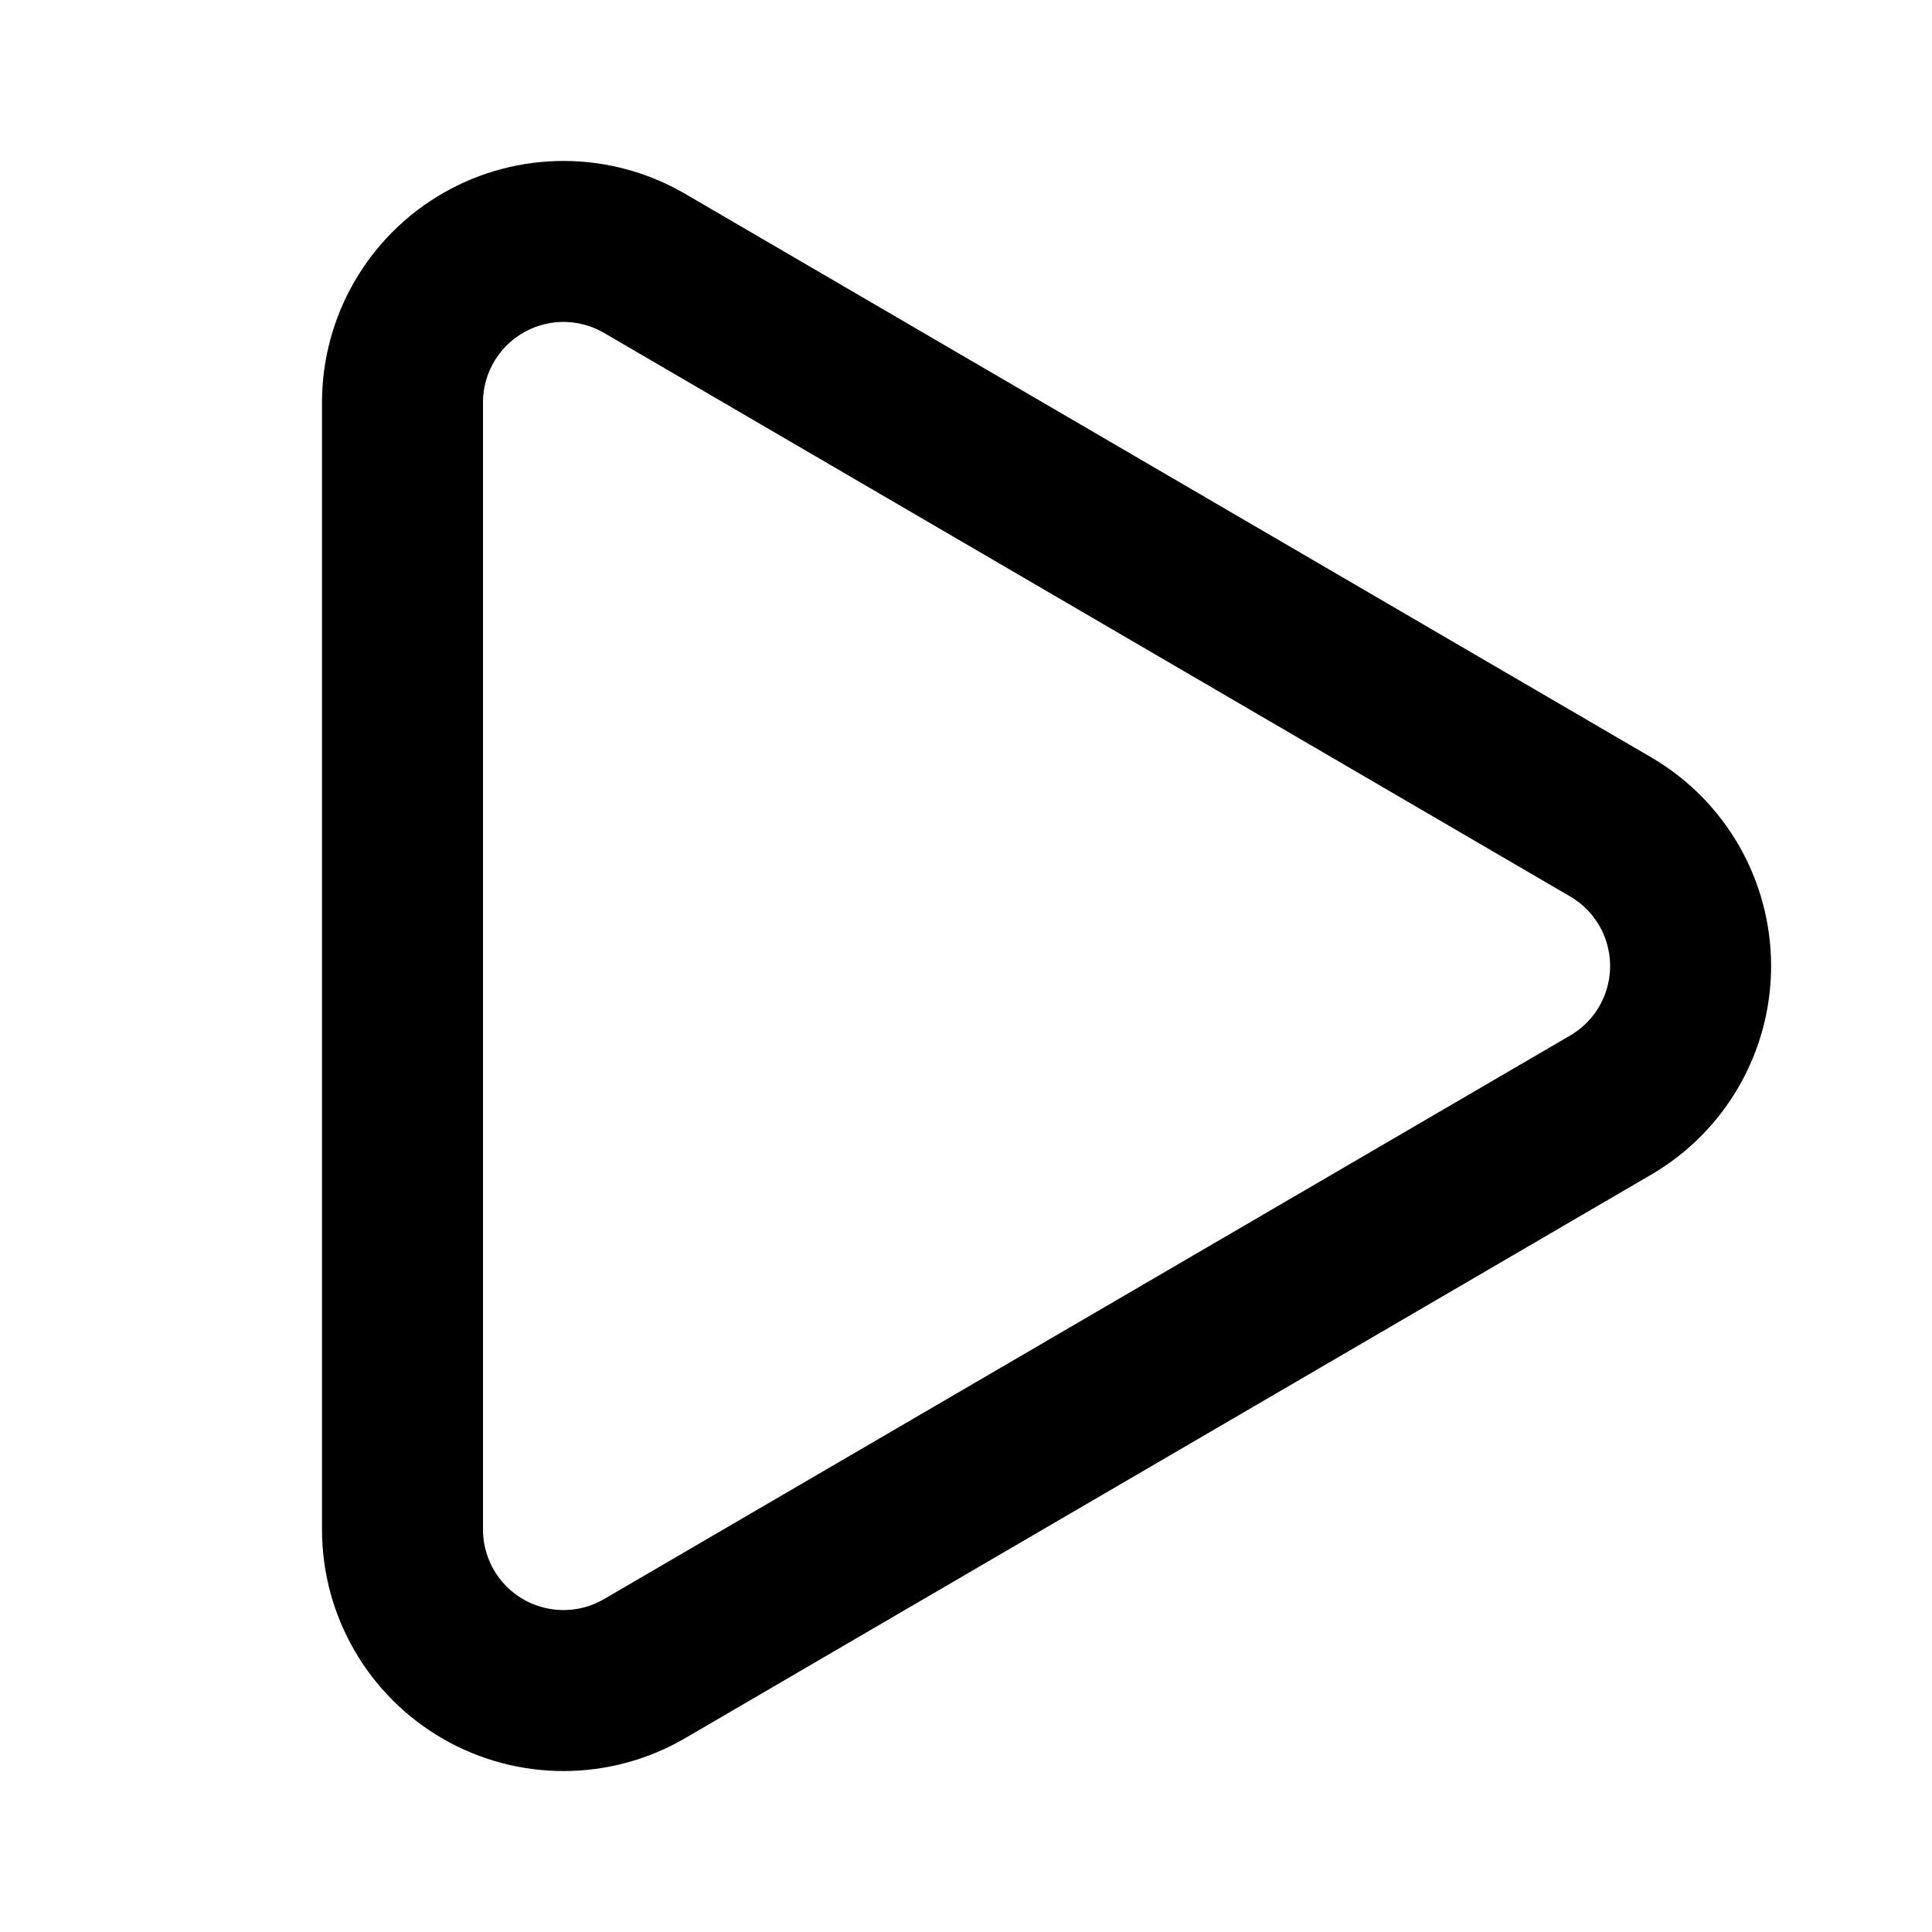
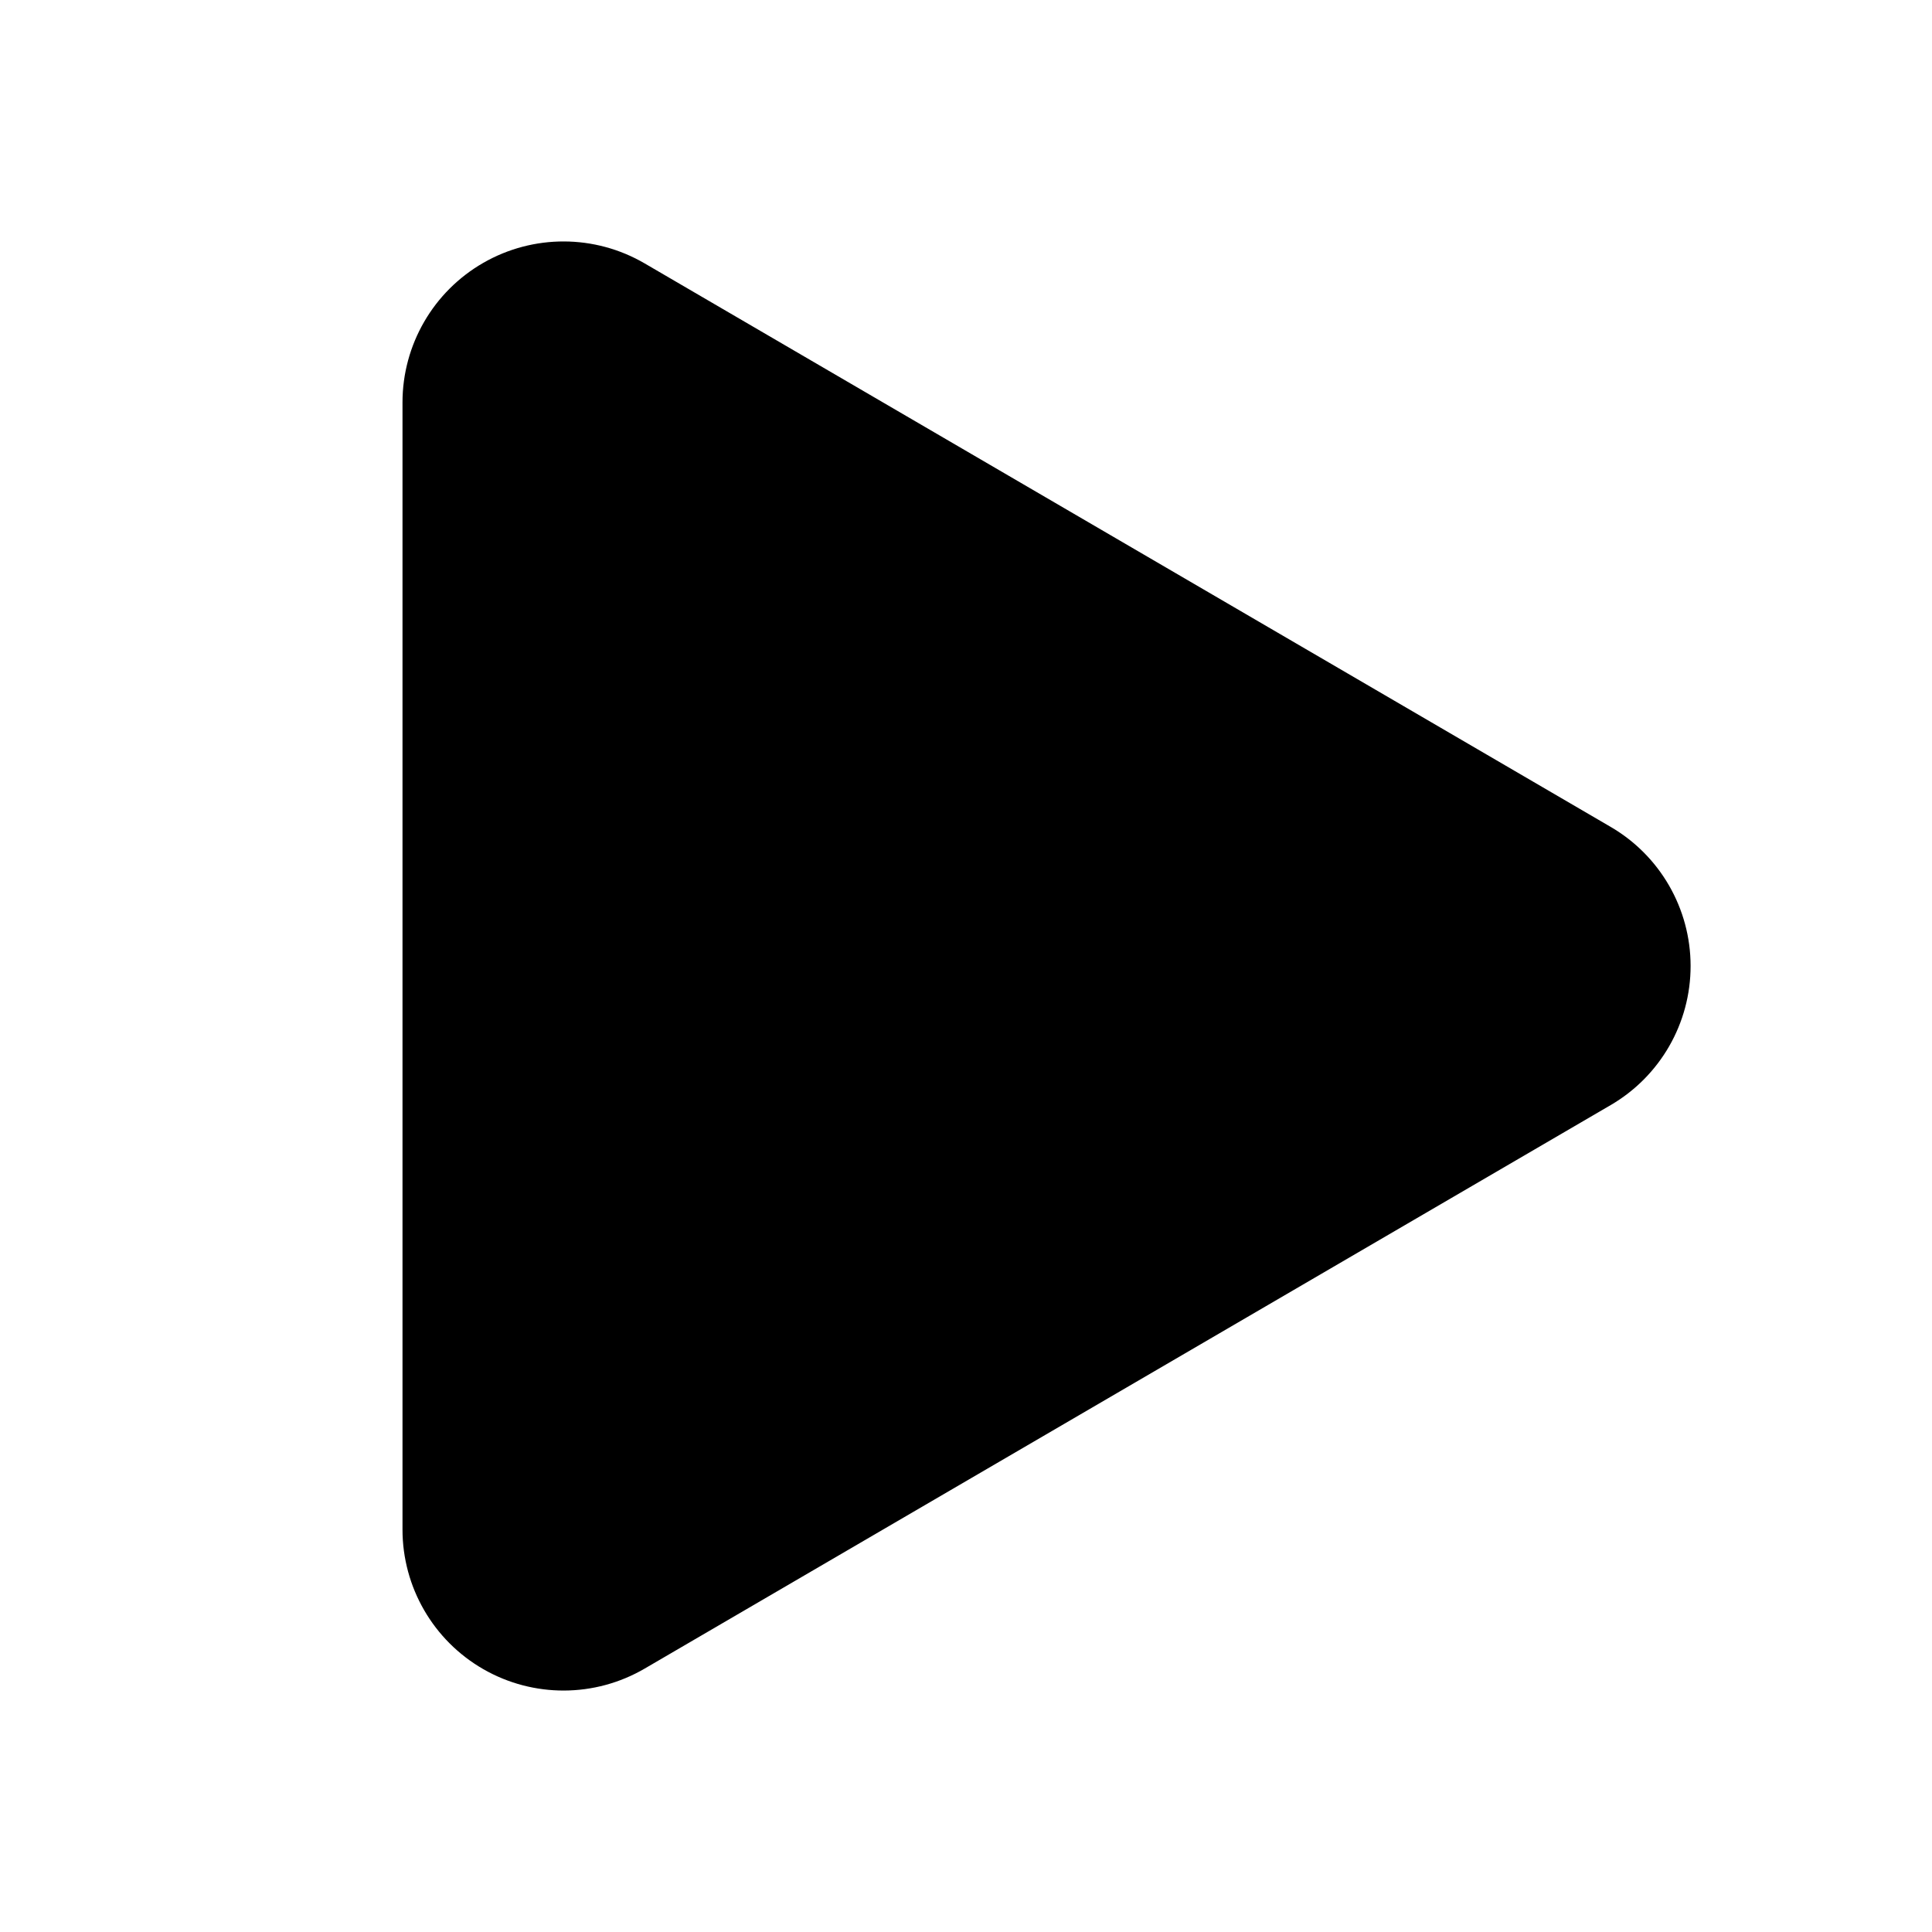
- <svg xmlns="http://www.w3.org/2000/svg" width="24" height="24" viewBox="0 0 24 24" fill="none" stroke="currentColor" stroke-width="2" stroke-linecap="round" stroke-linejoin="round" class="lucide lucide-play-icon lucide-play">
+ <svg xmlns="http://www.w3.org/2000/svg" width="24" height="24" viewBox="0 0 24 24" fill="currentColor">
  <path d="M5 5a2 2 0 0 1 3.008-1.728l11.997 6.998a2 2 0 0 1 .003 3.458l-12 7A2 2 0 0 1 5 19z" />
</svg>
